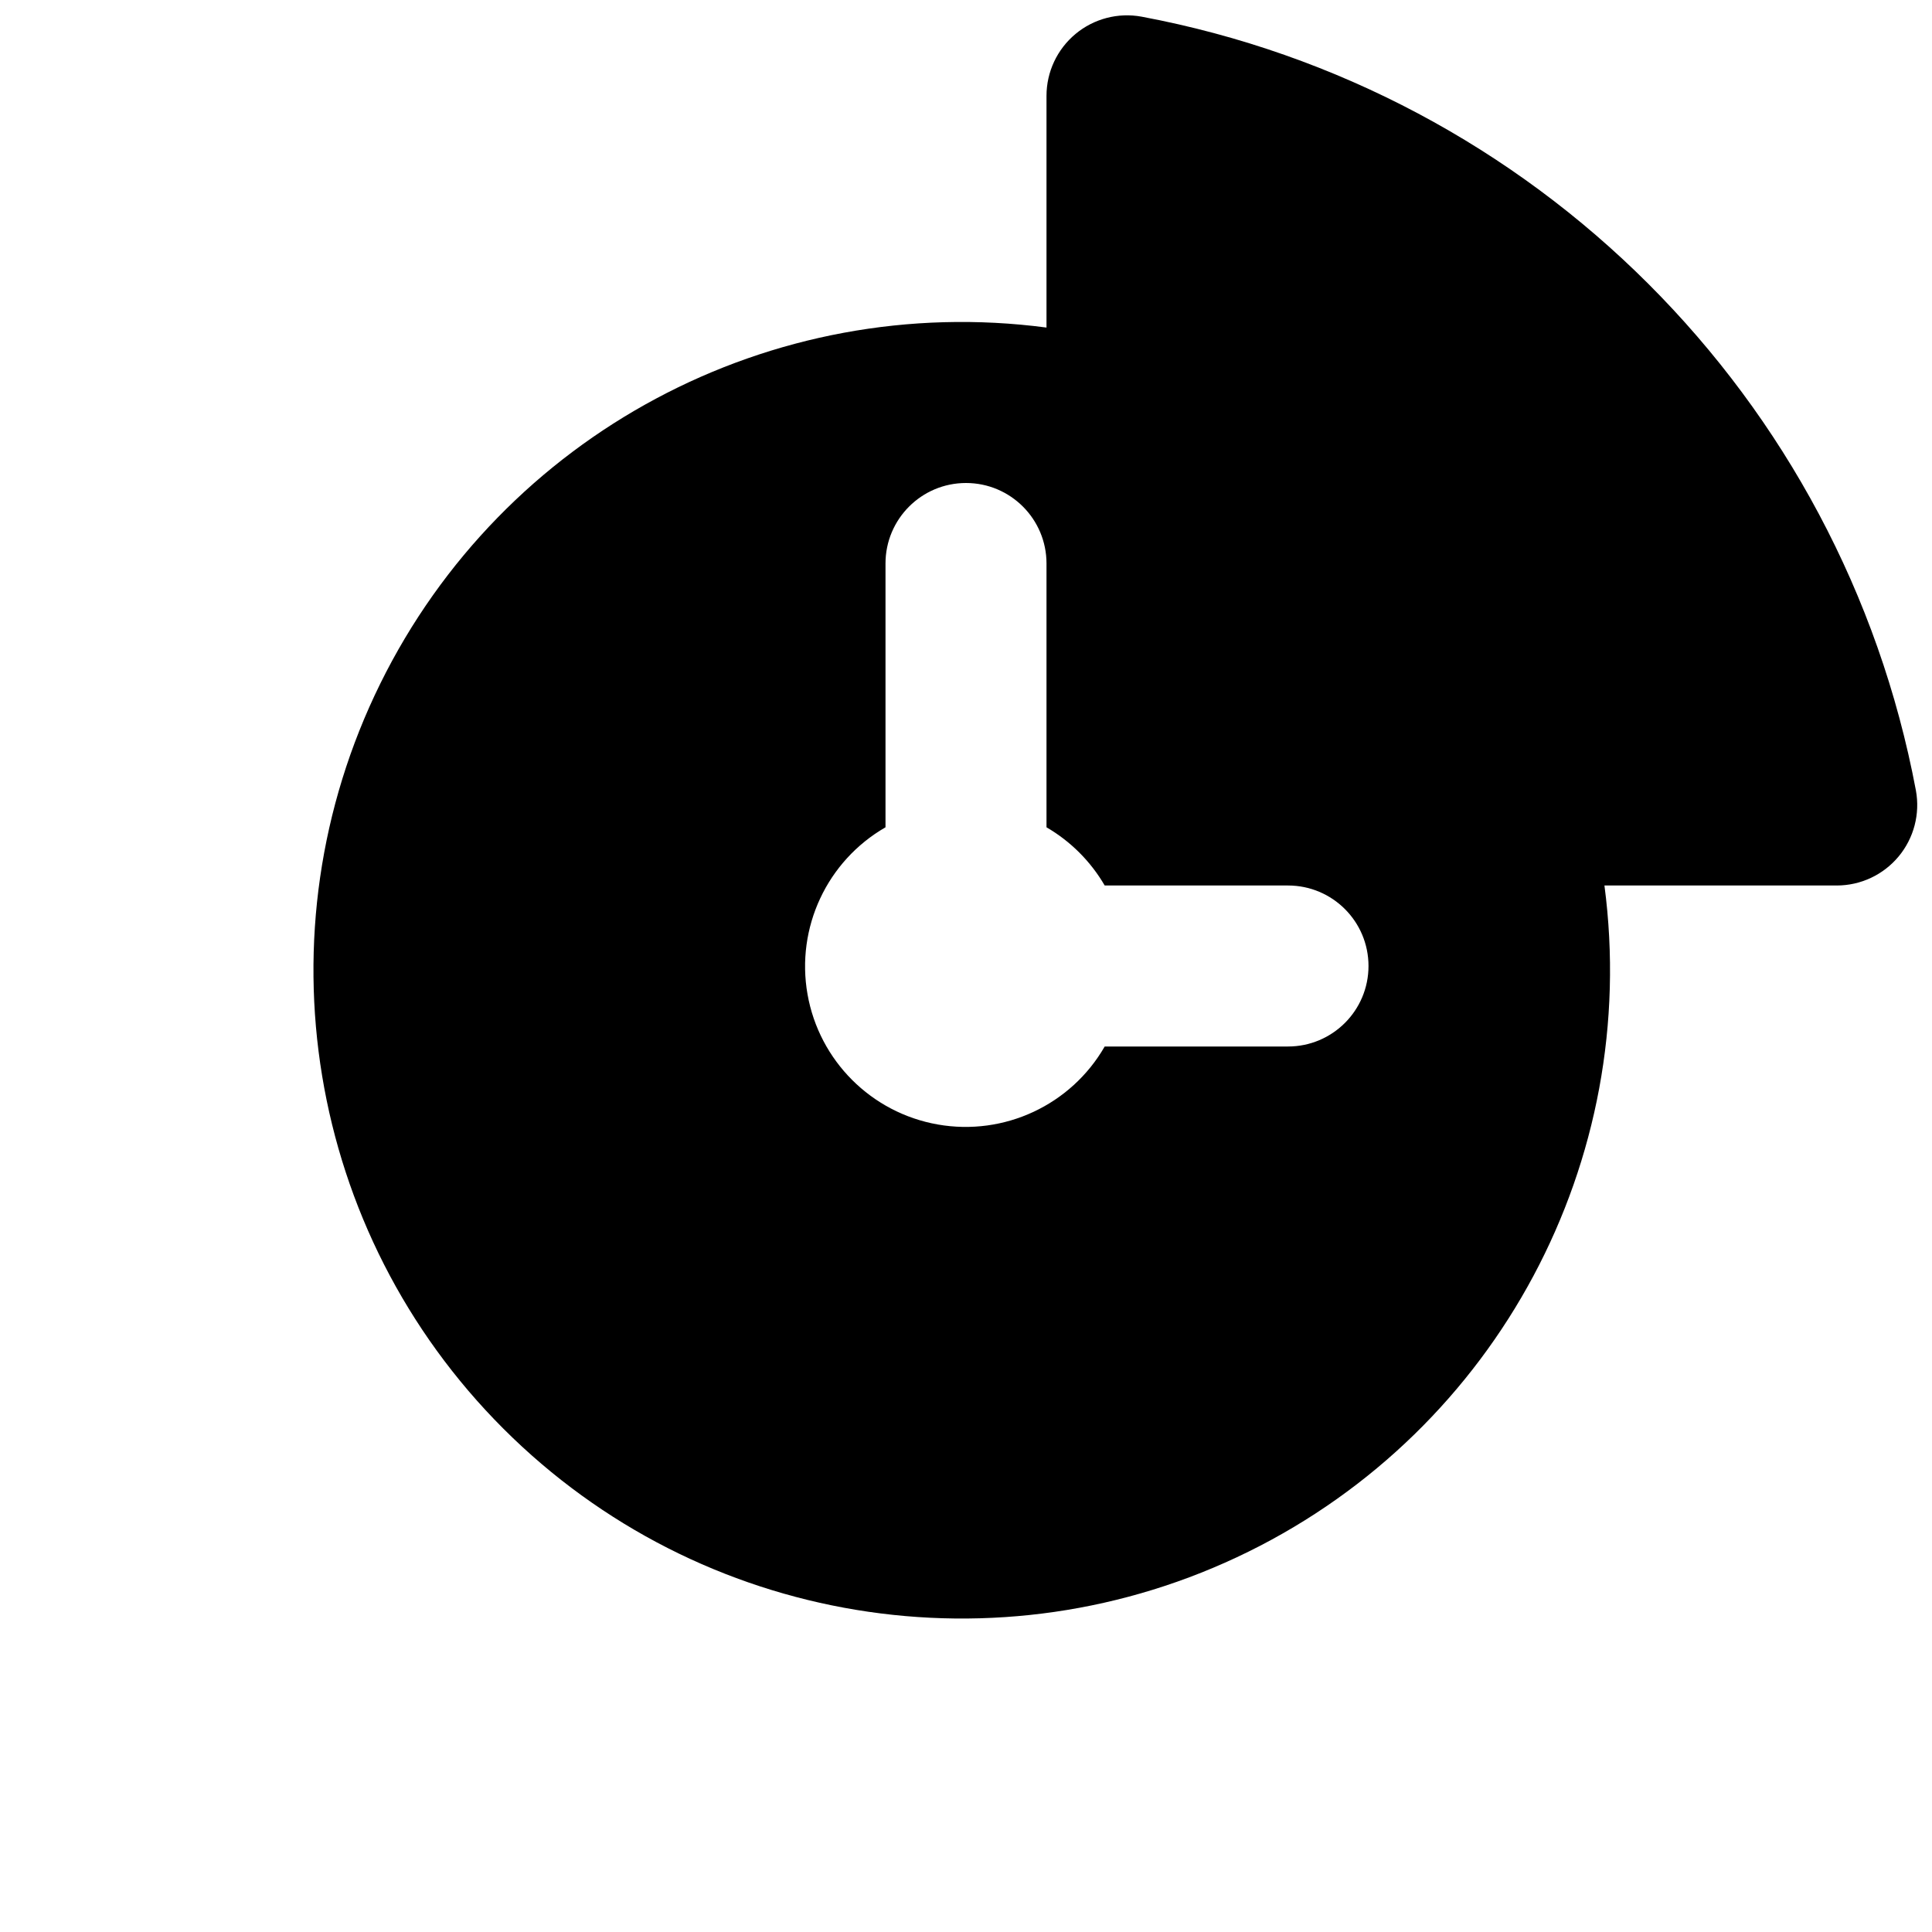
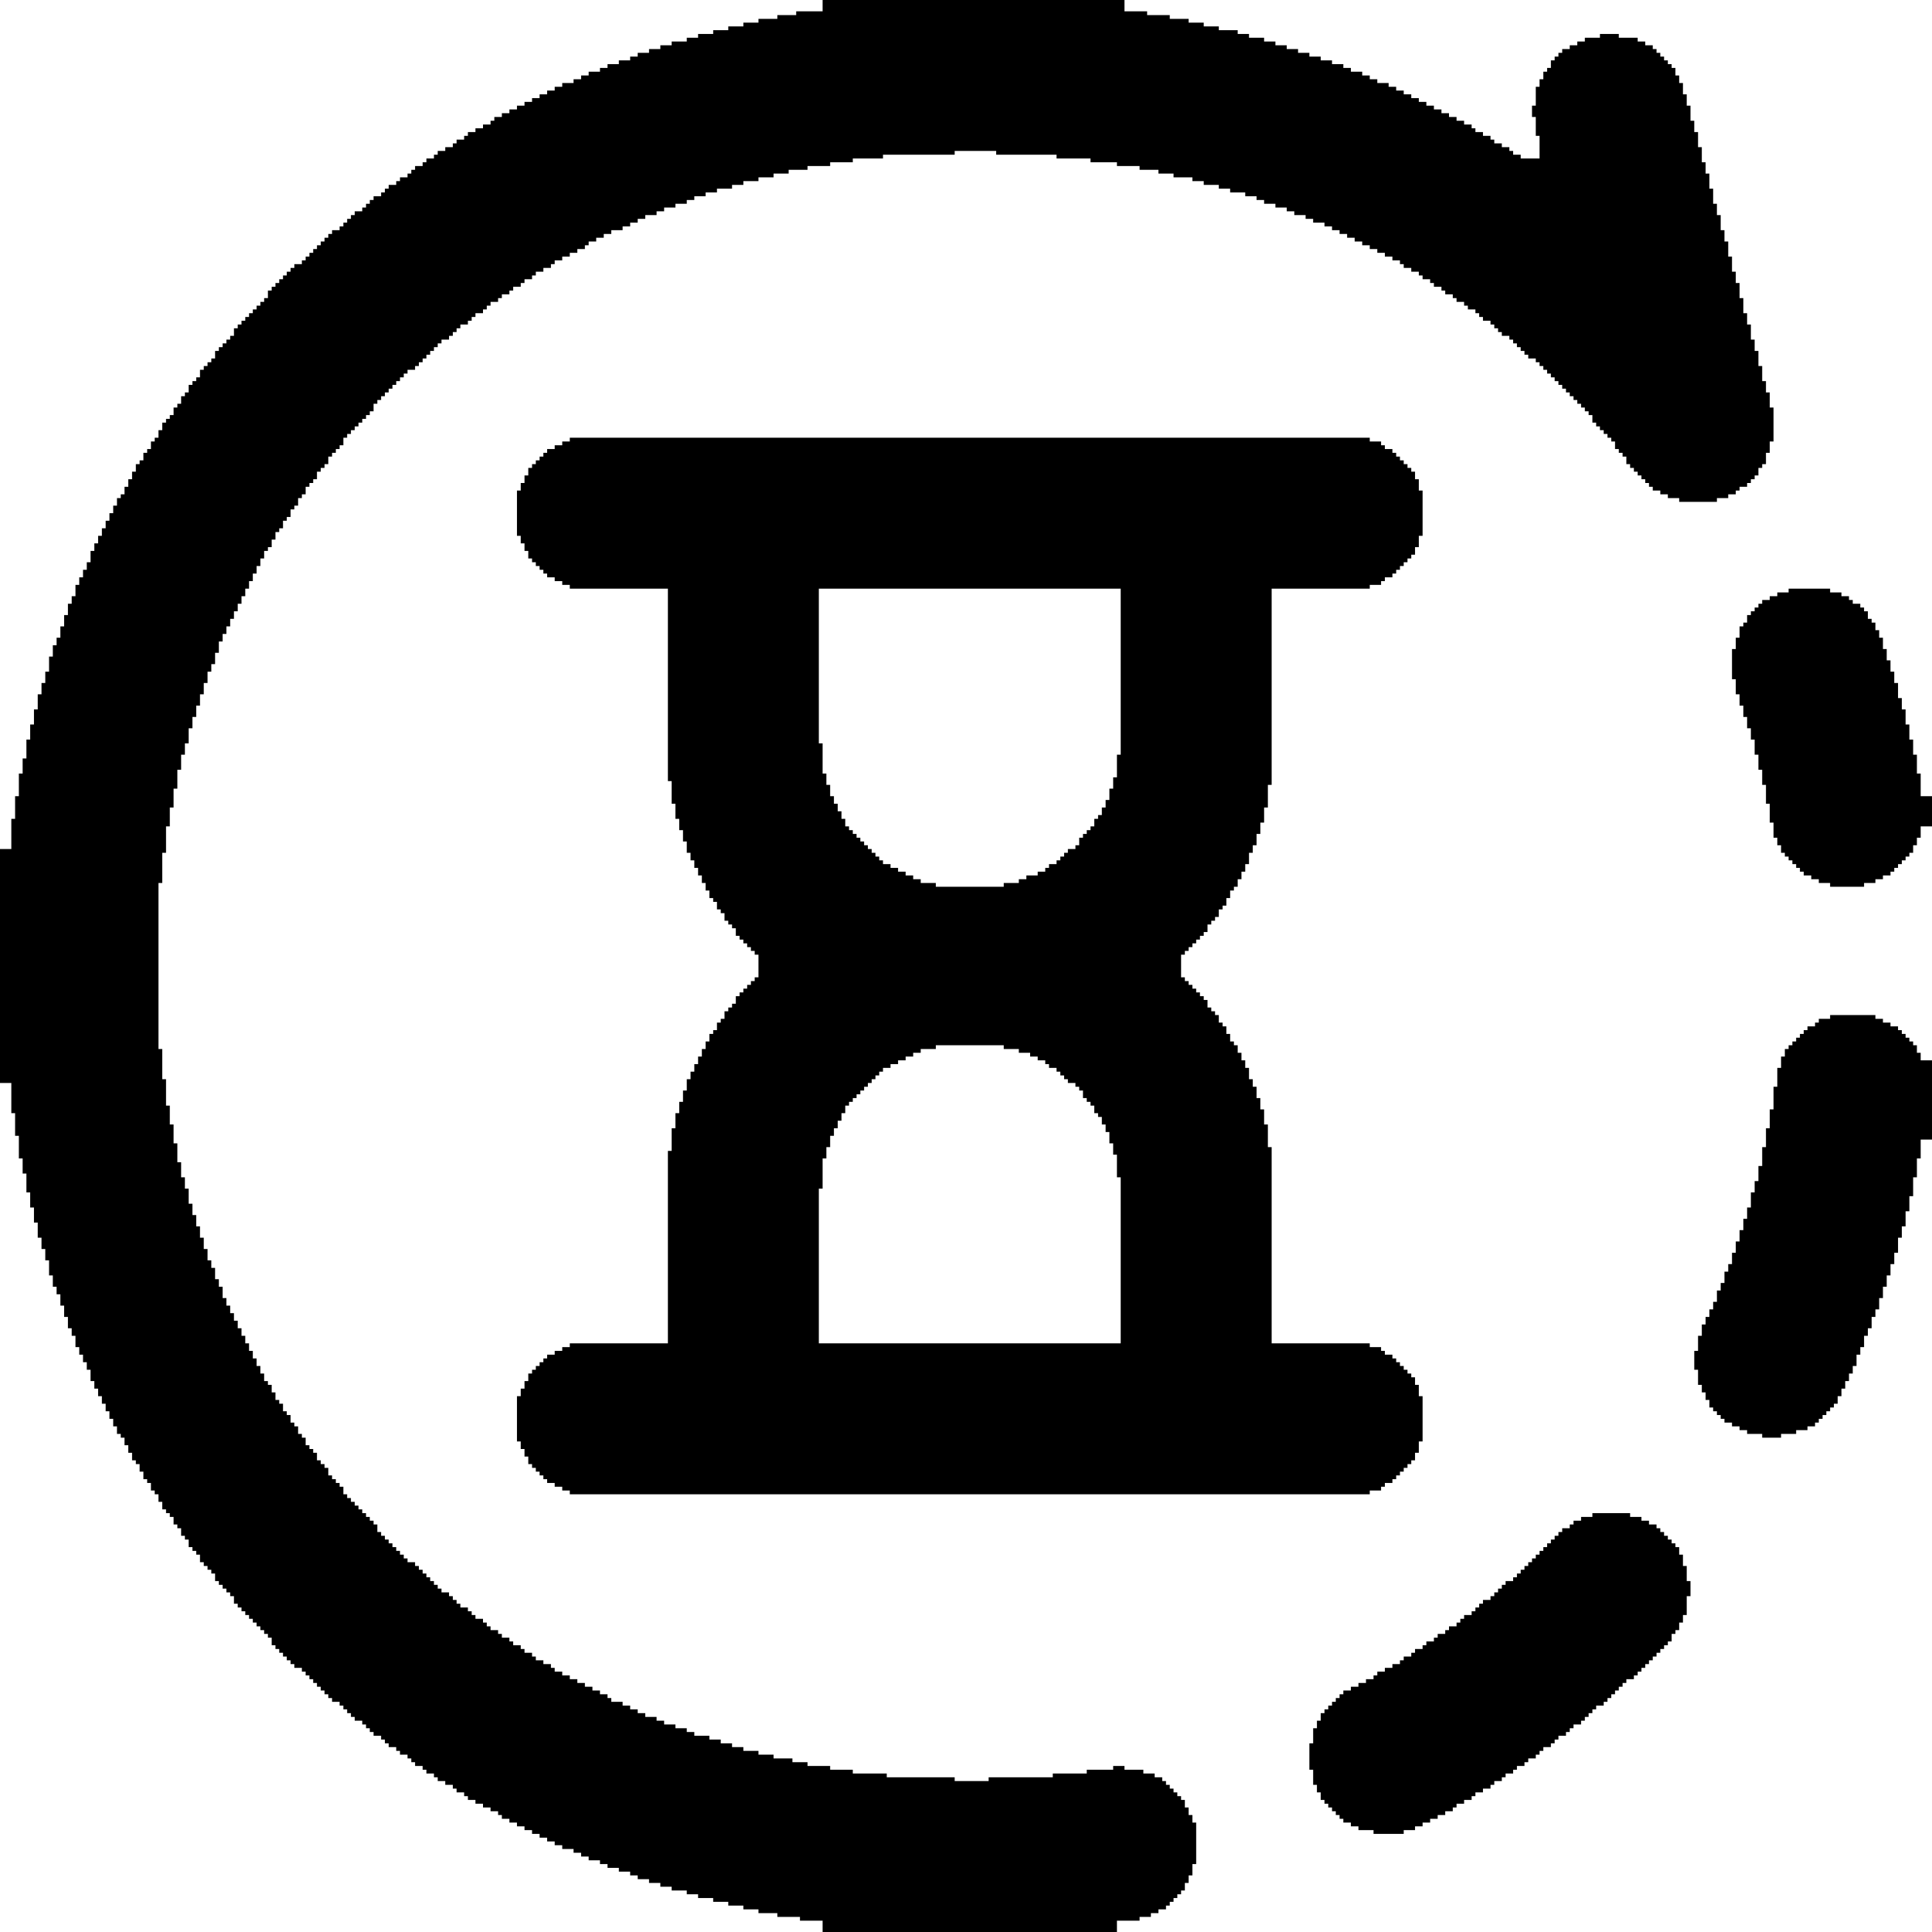
- <svg xmlns="http://www.w3.org/2000/svg" id="Layer_1" viewBox="0 0 24 24">
-   <path d="m14.181.207a1 1 0 0 0 -1.181.983v2.879a8.053 8.053 0 1 0 6.931 6.931h2.886a1 1 0 0 0 .983-1.181 12.047 12.047 0 0 0 -9.619-9.612zm1.819 12.793h-2.277a1.994 1.994 0 1 1 -2.723-2.723v-3.277a1 1 0 0 1 2 0v3.277a2 2 0 0 1 .723.723h2.277a1 1 0 0 1 0 2z" />
+ <svg xmlns="http://www.w3.org/2000/svg" viewBox="0 0 512 512" width="512" height="512">
+   <path fill="#000" d="M218,0h80v1h-80zM218,1h80v1h-80zM218,2h80v1h-80zM211,3h93v1h-93zM206,4h104v1h-104zM201,5h114v1h-114zM197,6h122v1h-122zM193,7h130v1h-130zM189,8h139v1h-139zM185,9h146v1h-146zM424,9h5v1h-5zM182,10h153v1h-153zM420,10h14v1h-14zM178,11h160v1h-160zM418,11h18v1h-18zM175,12h166v1h-166zM416,12h22v1h-22zM172,13h172v1h-172zM414,13h25v1h-25zM169,14h178v1h-178zM413,14h27v1h-27zM167,15h183v1h-183zM412,15h29v1h-29zM164,16h189v1h-189zM411,16h31v1h-31zM161,17h195v1h-195zM411,17h32v1h-32zM159,18h199v1h-199zM410,18h34v1h-34zM156,19h205v1h-205zM409,19h35v1h-35zM154,20h209v1h-209zM409,20h36v1h-36zM152,21h213v1h-213zM408,21h37v1h-37zM149,22h219v1h-219zM408,22h38v1h-38zM147,23h223v1h-223zM407,23h39v1h-39zM145,24h227v1h-227zM407,24h39v1h-39zM143,25h231v1h-231zM407,25h40v1h-40zM141,26h235v1h-235zM407,26h40v1h-40zM139,27h239v1h-239zM407,27h40v1h-40zM137,28h243v1h-243zM406,28h42v1h-42zM135,29h247v1h-247zM406,29h42v1h-42zM133,30h251v1h-251zM406,30h42v1h-42zM131,31h255v1h-255zM407,31h41v1h-41zM130,32h258v1h-258zM407,32h42v1h-42zM128,33h262v1h-262zM407,33h42v1h-42zM126,34h265v1h-265zM407,34h42v1h-42zM124,35h269v1h-269zM407,35h43v1h-43zM123,36h272v1h-272zM408,36h42v1h-42zM121,37h275v1h-275zM408,37h42v1h-42zM120,38h278v1h-278zM408,38h42v1h-42zM118,39h282v1h-282zM408,39h43v1h-43zM116,40h137v1h-137zM264,40h137v1h-137zM408,40h43v1h-43zM115,41h119v1h-119zM280,41h123v1h-123zM408,41h43v1h-43zM113,42h113v1h-113zM289,42h162v1h-162zM112,43h108v1h-108zM296,43h156v1h-156zM110,44h104v1h-104zM302,44h150v1h-150zM109,45h100v1h-100zM307,45h145v1h-145zM108,46h97v1h-97zM311,46h142v1h-142zM106,47h95v1h-95zM316,47h137v1h-137zM105,48h92v1h-92zM319,48h134v1h-134zM103,49h91v1h-91zM323,49h130v1h-130zM102,50h88v1h-88zM326,50h128v1h-128zM101,51h86v1h-86zM330,51h124v1h-124zM99,52h85v1h-85zM333,52h121v1h-121zM98,53h84v1h-84zM335,53h119v1h-119zM97,54h82v1h-82zM338,54h117v1h-117zM96,55h80v1h-80zM341,55h114v1h-114zM94,56h80v1h-80zM343,56h112v1h-112zM93,57h78v1h-78zM346,57h110v1h-110zM92,58h77v1h-77zM348,58h108v1h-108zM91,59h76v1h-76zM351,59h105v1h-105zM90,60h75v1h-75zM353,60h103v1h-103zM88,61h74v1h-74zM355,61h102v1h-102zM87,62h73v1h-73zM357,62h100v1h-100zM86,63h72v1h-72zM359,63h98v1h-98zM85,64h71v1h-71zM361,64h97v1h-97zM84,65h71v1h-71zM363,65h95v1h-95zM83,66h70v1h-70zM365,66h93v1h-93zM82,67h69v1h-69zM367,67h91v1h-91zM81,68h68v1h-68zM369,68h90v1h-90zM80,69h67v1h-67zM371,69h88v1h-88zM78,70h68v1h-68zM372,70h87v1h-87zM77,71h67v1h-67zM374,71h85v1h-85zM76,72h66v1h-66zM376,72h84v1h-84zM75,73h66v1h-66zM377,73h83v1h-83zM74,74h65v1h-65zM379,74h81v1h-81zM73,75h65v1h-65zM380,75h81v1h-81zM72,76h64v1h-64zM382,76h79v1h-79zM71,77h64v1h-64zM383,77h78v1h-78zM71,78h62v1h-62zM385,78h76v1h-76zM70,79h62v1h-62zM386,79h76v1h-76zM69,80h61v1h-61zM388,80h74v1h-74zM68,81h61v1h-61zM389,81h73v1h-73zM67,82h61v1h-61zM391,82h71v1h-71zM66,83h60v1h-60zM392,83h71v1h-71zM65,84h60v1h-60zM393,84h70v1h-70zM64,85h60v1h-60zM395,85h68v1h-68zM63,86h59v1h-59zM396,86h68v1h-68zM62,87h59v1h-59zM397,87h67v1h-67zM62,88h58v1h-58zM398,88h66v1h-66zM61,89h58v1h-58zM400,89h64v1h-64zM60,90h57v1h-57zM401,90h64v1h-64zM59,91h57v1h-57zM402,91h63v1h-63zM58,92h57v1h-57zM403,92h62v1h-62zM57,93h57v1h-57zM404,93h62v1h-62zM57,94h56v1h-56zM405,94h61v1h-61zM56,95h56v1h-56zM407,95h59v1h-59zM55,96h56v1h-56zM408,96h58v1h-58zM54,97h56v1h-56zM409,97h58v1h-58zM53,98h55v1h-55zM410,98h57v1h-57zM53,99h54v1h-54zM411,99h56v1h-56zM52,100h54v1h-54zM412,100h55v1h-55zM51,101h54v1h-54zM413,101h55v1h-55zM50,102h54v1h-54zM414,102h54v1h-54zM50,103h53v1h-53zM415,103h53v1h-53zM49,104h53v1h-53zM416,104h53v1h-53zM48,105h53v1h-53zM417,105h52v1h-52zM48,106h52v1h-52zM418,106h51v1h-51zM47,107h52v1h-52zM419,107h50v1h-50zM46,108h53v1h-53zM420,108h50v1h-50zM46,109h52v1h-52zM421,109h49v1h-49zM45,110h52v1h-52zM422,110h48v1h-48zM44,111h52v1h-52zM422,111h48v1h-48zM43,112h52v1h-52zM423,112h47v1h-47zM43,113h51v1h-51zM424,113h46v1h-46zM42,114h51v1h-51zM425,114h45v1h-45zM42,115h50v1h-50zM426,115h44v1h-44zM41,116h50v1h-50zM151,116h212v1h-212zM427,116h43v1h-43zM40,117h51v1h-51zM149,117h217v1h-217zM428,117h41v1h-41zM40,118h50v1h-50zM147,118h220v1h-220zM428,118h41v1h-41zM39,119h50v1h-50zM145,119h224v1h-224zM429,119h40v1h-40zM38,120h50v1h-50zM144,120h226v1h-226zM430,120h38v1h-38zM38,121h49v1h-49zM143,121h228v1h-228zM431,121h37v1h-37zM37,122h50v1h-50zM142,122h230v1h-230zM431,122h37v1h-37zM36,123h50v1h-50zM141,123h232v1h-232zM432,123h35v1h-35zM36,124h49v1h-49zM140,124h234v1h-234zM433,124h33v1h-33zM35,125h49v1h-49zM140,125h235v1h-235zM434,125h32v1h-32zM35,126h49v1h-49zM139,126h236v1h-236zM435,126h30v1h-30zM34,127h49v1h-49zM139,127h237v1h-237zM436,127h28v1h-28zM34,128h48v1h-48zM138,128h238v1h-238zM437,128h26v1h-26zM33,129h48v1h-48zM138,129h238v1h-238zM438,129h23v1h-23zM33,130h48v1h-48zM137,130h240v1h-240zM440,130h20v1h-20zM32,131h48v1h-48zM137,131h240v1h-240zM442,131h16v1h-16zM31,132h48v1h-48zM137,132h240v1h-240zM445,132h10v1h-10zM31,133h48v1h-48zM137,133h240v1h-240zM30,134h48v1h-48zM137,134h240v1h-240zM30,135h47v1h-47zM137,135h240v1h-240zM29,136h48v1h-48zM137,136h240v1h-240zM29,137h47v1h-47zM137,137h240v1h-240zM28,138h47v1h-47zM137,138h240v1h-240zM28,139h47v1h-47zM137,139h240v1h-240zM27,140h47v1h-47zM137,140h240v1h-240zM27,141h46v1h-46zM137,141h240v1h-240zM26,142h47v1h-47zM138,142h238v1h-238zM26,143h46v1h-46zM138,143h238v1h-238zM25,144h47v1h-47zM139,144h237v1h-237zM25,145h46v1h-46zM139,145h236v1h-236zM24,146h46v1h-46zM140,146h235v1h-235zM24,147h46v1h-46zM140,147h234v1h-234zM24,148h45v1h-45zM141,148h232v1h-232zM23,149h46v1h-46zM142,149h230v1h-230zM23,150h45v1h-45zM143,150h228v1h-228zM22,151h46v1h-46zM144,151h226v1h-226zM22,152h45v1h-45zM145,152h224v1h-224zM21,153h46v1h-46zM147,153h220v1h-220zM21,154h45v1h-45zM149,154h217v1h-217zM20,155h46v1h-46zM151,155h212v1h-212zM20,156h45v1h-45zM177,156h40v1h-40zM297,156h40v1h-40zM474,156h11v1h-11zM20,157h45v1h-45zM177,157h40v1h-40zM297,157h40v1h-40zM471,157h17v1h-17zM19,158h45v1h-45zM177,158h40v1h-40zM297,158h40v1h-40zM469,158h21v1h-21zM19,159h45v1h-45zM177,159h40v1h-40zM297,159h40v1h-40zM467,159h24v1h-24zM18,160h45v1h-45zM177,160h40v1h-40zM297,160h40v1h-40zM466,160h27v1h-27zM18,161h45v1h-45zM177,161h40v1h-40zM297,161h40v1h-40zM465,161h29v1h-29zM18,162h44v1h-44zM177,162h40v1h-40zM297,162h40v1h-40zM464,162h31v1h-31zM17,163h45v1h-45zM177,163h40v1h-40zM297,163h40v1h-40zM463,163h32v1h-32zM17,164h44v1h-44zM177,164h40v1h-40zM297,164h40v1h-40zM463,164h33v1h-33zM17,165h44v1h-44zM177,165h40v1h-40zM297,165h40v1h-40zM462,165h35v1h-35zM16,166h44v1h-44zM177,166h40v1h-40zM297,166h40v1h-40zM461,166h36v1h-36zM16,167h44v1h-44zM177,167h40v1h-40zM297,167h40v1h-40zM461,167h37v1h-37zM16,168h43v1h-43zM177,168h40v1h-40zM297,168h40v1h-40zM461,168h37v1h-37zM15,169h44v1h-44zM177,169h40v1h-40zM297,169h40v1h-40zM460,169h39v1h-39zM15,170h43v1h-43zM177,170h40v1h-40zM297,170h40v1h-40zM460,170h39v1h-39zM14,171h44v1h-44zM177,171h40v1h-40zM297,171h40v1h-40zM460,171h39v1h-39zM14,172h44v1h-44zM177,172h40v1h-40zM297,172h40v1h-40zM459,172h41v1h-41zM14,173h43v1h-43zM177,173h40v1h-40zM297,173h40v1h-40zM459,173h41v1h-41zM13,174h44v1h-44zM177,174h40v1h-40zM297,174h40v1h-40zM459,174h41v1h-41zM13,175h44v1h-44zM177,175h40v1h-40zM297,175h40v1h-40zM459,175h42v1h-42zM13,176h43v1h-43zM177,176h40v1h-40zM297,176h40v1h-40zM459,176h42v1h-42zM13,177h43v1h-43zM177,177h40v1h-40zM297,177h40v1h-40zM459,177h42v1h-42zM12,178h43v1h-43zM177,178h40v1h-40zM297,178h40v1h-40zM459,178h43v1h-43zM12,179h43v1h-43zM177,179h40v1h-40zM297,179h40v1h-40zM459,179h43v1h-43zM12,180h43v1h-43zM177,180h40v1h-40zM297,180h40v1h-40zM460,180h42v1h-42zM11,181h43v1h-43zM177,181h40v1h-40zM297,181h40v1h-40zM460,181h43v1h-43zM11,182h43v1h-43zM177,182h40v1h-40zM297,182h40v1h-40zM460,182h43v1h-43zM11,183h43v1h-43zM177,183h40v1h-40zM297,183h40v1h-40zM460,183h43v1h-43zM10,184h43v1h-43zM177,184h40v1h-40zM297,184h40v1h-40zM461,184h42v1h-42zM10,185h43v1h-43zM177,185h40v1h-40zM297,185h40v1h-40zM461,185h43v1h-43zM10,186h43v1h-43zM177,186h40v1h-40zM297,186h40v1h-40zM461,186h43v1h-43zM10,187h42v1h-42zM177,187h40v1h-40zM297,187h40v1h-40zM462,187h42v1h-42zM9,188h43v1h-43zM177,188h40v1h-40zM297,188h40v1h-40zM462,188h43v1h-43zM9,189h43v1h-43zM177,189h40v1h-40zM297,189h40v1h-40zM462,189h43v1h-43zM9,190h42v1h-42zM177,190h40v1h-40zM297,190h40v1h-40zM463,190h42v1h-42zM9,191h42v1h-42zM177,191h40v1h-40zM297,191h40v1h-40zM463,191h42v1h-42zM8,192h43v1h-43zM177,192h40v1h-40zM297,192h40v1h-40zM463,192h43v1h-43zM8,193h42v1h-42zM177,193h40v1h-40zM297,193h40v1h-40zM464,193h42v1h-42zM8,194h42v1h-42zM177,194h40v1h-40zM297,194h40v1h-40zM464,194h42v1h-42zM8,195h42v1h-42zM177,195h40v1h-40zM297,195h40v1h-40zM464,195h42v1h-42zM7,196h43v1h-43zM177,196h40v1h-40zM297,196h40v1h-40zM465,196h42v1h-42zM7,197h42v1h-42zM177,197h41v1h-41zM297,197h40v1h-40zM465,197h42v1h-42zM7,198h42v1h-42zM177,198h41v1h-41zM297,198h40v1h-40zM465,198h42v1h-42zM7,199h42v1h-42zM177,199h41v1h-41zM297,199h40v1h-40zM465,199h42v1h-42zM7,200h41v1h-41zM177,200h41v1h-41zM296,200h41v1h-41zM466,200h42v1h-42zM6,201h42v1h-42zM177,201h41v1h-41zM296,201h41v1h-41zM466,201h42v1h-42zM6,202h42v1h-42zM177,202h41v1h-41zM296,202h41v1h-41zM466,202h42v1h-42zM6,203h42v1h-42zM177,203h41v1h-41zM296,203h41v1h-41zM466,203h42v1h-42zM6,204h41v1h-41zM177,204h41v1h-41zM296,204h41v1h-41zM467,204h41v1h-41zM5,205h42v1h-42zM177,205h42v1h-42zM296,205h41v1h-41zM467,205h42v1h-42zM5,206h42v1h-42zM177,206h42v1h-42zM295,206h42v1h-42zM467,206h42v1h-42zM5,207h42v1h-42zM178,207h41v1h-41zM295,207h42v1h-42zM467,207h42v1h-42zM5,208h42v1h-42zM178,208h42v1h-42zM295,208h41v1h-41zM468,208h41v1h-41zM5,209h41v1h-41zM178,209h42v1h-42zM294,209h42v1h-42zM468,209h41v1h-41zM5,210h41v1h-41zM178,210h42v1h-42zM294,210h42v1h-42zM468,210h41v1h-41zM4,211h42v1h-42zM178,211h43v1h-43zM294,211h42v1h-42zM468,211h44v1h-44zM4,212h42v1h-42zM178,212h43v1h-43zM293,212h43v1h-43zM468,212h44v1h-44zM4,213h42v1h-42zM179,213h43v1h-43zM293,213h43v1h-43zM469,213h43v1h-43zM4,214h41v1h-41zM179,214h43v1h-43zM292,214h43v1h-43zM469,214h43v1h-43zM4,215h41v1h-41zM179,215h44v1h-44zM292,215h43v1h-43zM469,215h43v1h-43zM4,216h41v1h-41zM179,216h44v1h-44zM291,216h44v1h-44zM469,216h43v1h-43zM3,217h42v1h-42zM180,217h44v1h-44zM290,217h45v1h-45zM469,217h43v1h-43zM3,218h42v1h-42zM180,218h44v1h-44zM290,218h44v1h-44zM470,218h42v1h-42zM3,219h41v1h-41zM180,219h45v1h-45zM289,219h45v1h-45zM470,219h39v1h-39zM3,220h41v1h-41zM181,220h45v1h-45zM288,220h46v1h-46zM470,220h39v1h-39zM3,221h41v1h-41zM181,221h46v1h-46zM287,221h46v1h-46zM470,221h39v1h-39zM3,222h41v1h-41zM181,222h47v1h-47zM286,222h47v1h-47zM471,222h37v1h-37zM3,223h41v1h-41zM182,223h47v1h-47zM286,223h47v1h-47zM471,223h37v1h-37zM3,224h41v1h-41zM182,224h48v1h-48zM285,224h47v1h-47zM472,224h35v1h-35zM0,225h44v1h-44zM182,225h49v1h-49zM283,225h49v1h-49zM472,225h35v1h-35zM0,226h43v1h-43zM183,226h49v1h-49zM282,226h49v1h-49zM473,226h33v1h-33zM0,227h43v1h-43zM183,227h50v1h-50zM281,227h50v1h-50zM474,227h31v1h-31zM0,228h43v1h-43zM184,228h50v1h-50zM280,228h51v1h-51zM475,228h29v1h-29zM0,229h43v1h-43zM184,229h52v1h-52zM278,229h52v1h-52zM476,229h27v1h-27zM0,230h43v1h-43zM185,230h53v1h-53zM277,230h53v1h-53zM477,230h25v1h-25zM0,231h43v1h-43zM185,231h55v1h-55zM275,231h54v1h-54zM478,231h23v1h-23zM0,232h43v1h-43zM186,232h56v1h-56zM272,232h57v1h-57zM480,232h19v1h-19zM0,233h43v1h-43zM186,233h58v1h-58zM270,233h58v1h-58zM482,233h15v1h-15zM0,234h42v1h-42zM187,234h61v1h-61zM266,234h62v1h-62zM485,234h9v1h-9zM0,235h42v1h-42zM187,235h140v1h-140zM0,236h42v1h-42zM188,236h138v1h-138zM0,237h42v1h-42zM188,237h138v1h-138zM0,238h42v1h-42zM189,238h136v1h-136zM0,239h42v1h-42zM190,239h135v1h-135zM0,240h42v1h-42zM190,240h134v1h-134zM0,241h42v1h-42zM191,241h132v1h-132zM0,242h42v1h-42zM192,242h131v1h-131zM0,243h42v1h-42zM192,243h130v1h-130zM0,244h42v1h-42zM193,244h128v1h-128zM0,245h42v1h-42zM194,245h126v1h-126zM0,246h42v1h-42zM195,246h125v1h-125zM0,247h42v1h-42zM195,247h124v1h-124zM0,248h42v1h-42zM196,248h122v1h-122zM0,249h42v1h-42zM197,249h120v1h-120zM0,250h42v1h-42zM198,250h118v1h-118zM0,251h42v1h-42zM199,251h116v1h-116zM0,252h42v1h-42zM200,252h114v1h-114zM0,253h42v1h-42zM201,253h112v1h-112zM0,254h42v1h-42zM201,254h112v1h-112zM0,255h42v1h-42zM201,255h112v1h-112zM0,256h42v1h-42zM201,256h112v1h-112zM0,257h42v1h-42zM201,257h112v1h-112zM0,258h42v1h-42zM201,258h112v1h-112zM0,259h42v1h-42zM200,259h114v1h-114zM0,260h42v1h-42zM199,260h116v1h-116zM0,261h42v1h-42zM198,261h118v1h-118zM0,262h42v1h-42zM197,262h120v1h-120zM0,263h42v1h-42zM196,263h122v1h-122zM0,264h42v1h-42zM195,264h124v1h-124zM0,265h42v1h-42zM195,265h125v1h-125zM0,266h42v1h-42zM194,266h126v1h-126zM0,267h42v1h-42zM193,267h128v1h-128zM0,268h42v1h-42zM192,268h130v1h-130zM0,269h42v1h-42zM192,269h131v1h-131zM485,269h12v1h-12zM0,270h42v1h-42zM191,270h132v1h-132zM482,270h17v1h-17zM0,271h42v1h-42zM190,271h134v1h-134zM481,271h20v1h-20zM0,272h42v1h-42zM190,272h135v1h-135zM479,272h24v1h-24zM0,273h42v1h-42zM189,273h136v1h-136zM478,273h26v1h-26zM0,274h42v1h-42zM188,274h138v1h-138zM477,274h28v1h-28zM0,275h42v1h-42zM188,275h138v1h-138zM476,275h30v1h-30zM0,276h42v1h-42zM187,276h140v1h-140zM475,276h32v1h-32zM0,277h42v1h-42zM187,277h61v1h-61zM266,277h62v1h-62zM474,277h34v1h-34zM0,278h43v1h-43zM186,278h58v1h-58zM270,278h58v1h-58zM473,278h35v1h-35zM0,279h43v1h-43zM186,279h56v1h-56zM273,279h56v1h-56zM473,279h36v1h-36zM0,280h43v1h-43zM185,280h55v1h-55zM275,280h54v1h-54zM472,280h37v1h-37zM0,281h43v1h-43zM185,281h53v1h-53zM277,281h53v1h-53zM472,281h40v1h-40zM0,282h43v1h-43zM184,282h52v1h-52zM278,282h52v1h-52zM472,282h40v1h-40zM0,283h43v1h-43zM184,283h50v1h-50zM280,283h51v1h-51zM471,283h41v1h-41zM0,284h43v1h-43zM183,284h50v1h-50zM281,284h50v1h-50zM471,284h41v1h-41zM0,285h43v1h-43zM183,285h49v1h-49zM282,285h49v1h-49zM471,285h41v1h-41zM0,286h44v1h-44zM182,286h49v1h-49zM283,286h49v1h-49zM471,286h41v1h-41zM3,287h41v1h-41zM182,287h48v1h-48zM285,287h47v1h-47zM471,287h41v1h-41zM3,288h41v1h-41zM182,288h47v1h-47zM286,288h47v1h-47zM470,288h42v1h-42zM3,289h41v1h-41zM181,289h47v1h-47zM287,289h46v1h-46zM470,289h42v1h-42zM3,290h41v1h-41zM181,290h46v1h-46zM287,290h46v1h-46zM470,290h42v1h-42zM3,291h41v1h-41zM181,291h45v1h-45zM288,291h46v1h-46zM470,291h42v1h-42zM3,292h41v1h-41zM180,292h45v1h-45zM289,292h45v1h-45zM470,292h42v1h-42zM3,293h42v1h-42zM180,293h44v1h-44zM290,293h44v1h-44zM470,293h42v1h-42zM3,294h42v1h-42zM180,294h44v1h-44zM290,294h45v1h-45zM469,294h43v1h-43zM4,295h41v1h-41zM179,295h44v1h-44zM291,295h44v1h-44zM469,295h43v1h-43zM4,296h41v1h-41zM179,296h44v1h-44zM292,296h43v1h-43zM469,296h43v1h-43zM4,297h41v1h-41zM179,297h43v1h-43zM292,297h43v1h-43zM469,297h43v1h-43zM4,298h42v1h-42zM179,298h43v1h-43zM293,298h43v1h-43zM469,298h43v1h-43zM4,299h42v1h-42zM178,299h43v1h-43zM293,299h43v1h-43zM468,299h44v1h-44zM4,300h42v1h-42zM178,300h43v1h-43zM294,300h42v1h-42zM468,300h44v1h-44zM5,301h41v1h-41zM178,301h42v1h-42zM294,301h42v1h-42zM468,301h44v1h-44zM5,302h41v1h-41zM178,302h42v1h-42zM294,302h42v1h-42zM468,302h41v1h-41zM5,303h42v1h-42zM178,303h42v1h-42zM295,303h41v1h-41zM468,303h41v1h-41zM5,304h42v1h-42zM178,304h41v1h-41zM295,304h42v1h-42zM467,304h42v1h-42zM5,305h42v1h-42zM177,305h42v1h-42zM295,305h42v1h-42zM467,305h42v1h-42zM5,306h42v1h-42zM177,306h42v1h-42zM296,306h41v1h-41zM467,306h42v1h-42zM6,307h41v1h-41zM177,307h41v1h-41zM296,307h41v1h-41zM467,307h41v1h-41zM6,308h42v1h-42zM177,308h41v1h-41zM296,308h41v1h-41zM467,308h41v1h-41zM6,309h42v1h-42zM177,309h41v1h-41zM296,309h41v1h-41zM466,309h42v1h-42zM6,310h42v1h-42zM177,310h41v1h-41zM296,310h41v1h-41zM466,310h42v1h-42zM7,311h41v1h-41zM177,311h41v1h-41zM296,311h41v1h-41zM466,311h42v1h-42zM7,312h42v1h-42zM177,312h41v1h-41zM297,312h40v1h-40zM466,312h41v1h-41zM7,313h42v1h-42zM177,313h41v1h-41zM297,313h40v1h-40zM465,313h42v1h-42zM7,314h42v1h-42zM177,314h41v1h-41zM297,314h40v1h-40zM465,314h42v1h-42zM7,315h43v1h-43zM177,315h40v1h-40zM297,315h40v1h-40zM465,315h42v1h-42zM8,316h42v1h-42zM177,316h40v1h-40zM297,316h40v1h-40zM464,316h43v1h-43zM8,317h42v1h-42zM177,317h40v1h-40zM297,317h40v1h-40zM464,317h42v1h-42zM8,318h42v1h-42zM177,318h40v1h-40zM297,318h40v1h-40zM464,318h42v1h-42zM8,319h43v1h-43zM177,319h40v1h-40zM297,319h40v1h-40zM464,319h42v1h-42zM9,320h42v1h-42zM177,320h40v1h-40zM297,320h40v1h-40zM463,320h43v1h-43zM9,321h42v1h-42zM177,321h40v1h-40zM297,321h40v1h-40zM463,321h42v1h-42zM9,322h43v1h-43zM177,322h40v1h-40zM297,322h40v1h-40zM463,322h42v1h-42zM9,323h43v1h-43zM177,323h40v1h-40zM297,323h40v1h-40zM462,323h43v1h-43zM10,324h42v1h-42zM177,324h40v1h-40zM297,324h40v1h-40zM462,324h43v1h-43zM10,325h43v1h-43zM177,325h40v1h-40zM297,325h40v1h-40zM462,325h42v1h-42zM10,326h43v1h-43zM177,326h40v1h-40zM297,326h40v1h-40zM461,326h43v1h-43zM10,327h43v1h-43zM177,327h40v1h-40zM297,327h40v1h-40zM461,327h43v1h-43zM11,328h43v1h-43zM177,328h40v1h-40zM297,328h40v1h-40zM461,328h42v1h-42zM11,329h43v1h-43zM177,329h40v1h-40zM297,329h40v1h-40zM460,329h43v1h-43zM11,330h43v1h-43zM177,330h40v1h-40zM297,330h40v1h-40zM460,330h43v1h-43zM12,331h43v1h-43zM177,331h40v1h-40zM297,331h40v1h-40zM460,331h43v1h-43zM12,332h43v1h-43zM177,332h40v1h-40zM297,332h40v1h-40zM459,332h43v1h-43zM12,333h43v1h-43zM177,333h40v1h-40zM297,333h40v1h-40zM459,333h43v1h-43zM13,334h43v1h-43zM177,334h40v1h-40zM297,334h40v1h-40zM459,334h43v1h-43zM13,335h43v1h-43zM177,335h40v1h-40zM297,335h40v1h-40zM458,335h43v1h-43zM13,336h44v1h-44zM177,336h40v1h-40zM297,336h40v1h-40zM458,336h43v1h-43zM13,337h44v1h-44zM177,337h40v1h-40zM297,337h40v1h-40zM457,337h44v1h-44zM14,338h43v1h-43zM177,338h40v1h-40zM297,338h40v1h-40zM457,338h43v1h-43zM14,339h44v1h-44zM177,339h40v1h-40zM297,339h40v1h-40zM457,339h43v1h-43zM14,340h44v1h-44zM177,340h40v1h-40zM297,340h40v1h-40zM456,340h44v1h-44zM15,341h44v1h-44zM177,341h40v1h-40zM297,341h40v1h-40zM456,341h43v1h-43zM15,342h44v1h-44zM177,342h40v1h-40zM297,342h40v1h-40zM455,342h44v1h-44zM16,343h43v1h-43zM177,343h40v1h-40zM297,343h40v1h-40zM455,343h44v1h-44zM16,344h44v1h-44zM177,344h40v1h-40zM297,344h40v1h-40zM455,344h43v1h-43zM16,345h44v1h-44zM177,345h40v1h-40zM297,345h40v1h-40zM454,345h44v1h-44zM17,346h44v1h-44zM177,346h40v1h-40zM297,346h40v1h-40zM454,346h44v1h-44zM17,347h44v1h-44zM177,347h40v1h-40zM297,347h40v1h-40zM453,347h44v1h-44zM17,348h45v1h-45zM177,348h40v1h-40zM297,348h40v1h-40zM453,348h44v1h-44zM18,349h44v1h-44zM177,349h40v1h-40zM297,349h40v1h-40zM452,349h44v1h-44zM18,350h45v1h-45zM177,350h40v1h-40zM297,350h40v1h-40zM452,350h44v1h-44zM18,351h45v1h-45zM177,351h40v1h-40zM297,351h40v1h-40zM451,351h45v1h-45zM19,352h45v1h-45zM177,352h40v1h-40zM297,352h40v1h-40zM451,352h44v1h-44zM19,353h45v1h-45zM177,353h40v1h-40zM297,353h40v1h-40zM451,353h44v1h-44zM20,354h45v1h-45zM177,354h40v1h-40zM297,354h40v1h-40zM450,354h44v1h-44zM20,355h45v1h-45zM177,355h40v1h-40zM297,355h40v1h-40zM450,355h44v1h-44zM20,356h46v1h-46zM151,356h212v1h-212zM450,356h44v1h-44zM21,357h45v1h-45zM149,357h217v1h-217zM450,357h43v1h-43zM21,358h46v1h-46zM147,358h220v1h-220zM449,358h44v1h-44zM22,359h45v1h-45zM145,359h224v1h-224zM449,359h43v1h-43zM22,360h46v1h-46zM144,360h226v1h-226zM449,360h43v1h-43zM23,361h45v1h-45zM143,361h228v1h-228zM449,361h43v1h-43zM23,362h46v1h-46zM142,362h230v1h-230zM449,362h42v1h-42zM24,363h45v1h-45zM141,363h232v1h-232zM450,363h41v1h-41zM24,364h46v1h-46zM140,364h234v1h-234zM450,364h40v1h-40zM24,365h46v1h-46zM140,365h235v1h-235zM450,365h40v1h-40zM25,366h46v1h-46zM139,366h236v1h-236zM450,366h39v1h-39zM25,367h47v1h-47zM139,367h237v1h-237zM451,367h38v1h-38zM26,368h46v1h-46zM138,368h238v1h-238zM451,368h37v1h-37zM26,369h47v1h-47zM138,369h238v1h-238zM452,369h36v1h-36zM27,370h46v1h-46zM137,370h240v1h-240zM452,370h35v1h-35zM27,371h47v1h-47zM137,371h240v1h-240zM453,371h34v1h-34zM28,372h47v1h-47zM137,372h240v1h-240zM453,372h33v1h-33zM28,373h47v1h-47zM137,373h240v1h-240zM454,373h31v1h-31zM29,374h47v1h-47zM137,374h240v1h-240zM455,374h29v1h-29zM29,375h48v1h-48zM137,375h240v1h-240zM456,375h27v1h-27zM30,376h47v1h-47zM137,376h240v1h-240zM457,376h25v1h-25zM30,377h48v1h-48zM137,377h240v1h-240zM459,377h22v1h-22zM31,378h48v1h-48zM137,378h240v1h-240zM461,378h18v1h-18zM31,379h48v1h-48zM137,379h240v1h-240zM463,379h13v1h-13zM32,380h48v1h-48zM137,380h240v1h-240zM467,380h5v1h-5zM33,381h48v1h-48zM137,381h240v1h-240zM33,382h48v1h-48zM138,382h238v1h-238zM34,383h48v1h-48zM138,383h238v1h-238zM34,384h49v1h-49zM139,384h237v1h-237zM35,385h49v1h-49zM139,385h236v1h-236zM35,386h49v1h-49zM140,386h235v1h-235zM36,387h49v1h-49zM140,387h234v1h-234zM37,388h49v1h-49zM141,388h232v1h-232zM37,389h50v1h-50zM142,389h230v1h-230zM38,390h49v1h-49zM143,390h228v1h-228zM38,391h50v1h-50zM144,391h226v1h-226zM39,392h50v1h-50zM145,392h224v1h-224zM40,393h50v1h-50zM147,393h220v1h-220zM40,394h51v1h-51zM149,394h217v1h-217zM41,395h50v1h-50zM151,395h212v1h-212zM42,396h50v1h-50zM42,397h51v1h-51zM43,398h51v1h-51zM43,399h52v1h-52zM44,400h52v1h-52zM45,401h52v1h-52zM422,401h10v1h-10zM46,402h52v1h-52zM419,402h16v1h-16zM46,403h53v1h-53zM417,403h20v1h-20zM47,404h53v1h-53zM416,404h23v1h-23zM48,405h52v1h-52zM414,405h26v1h-26zM48,406h53v1h-53zM413,406h28v1h-28zM49,407h53v1h-53zM412,407h30v1h-30zM50,408h53v1h-53zM411,408h32v1h-32zM50,409h54v1h-54zM410,409h34v1h-34zM51,410h54v1h-54zM409,410h36v1h-36zM52,411h54v1h-54zM408,411h37v1h-37zM53,412h54v1h-54zM407,412h39v1h-39zM53,413h55v1h-55zM406,413h40v1h-40zM54,414h56v1h-56zM405,414h41v1h-41zM55,415h56v1h-56zM404,415h43v1h-43zM56,416h56v1h-56zM403,416h44v1h-44zM57,417h56v1h-56zM402,417h45v1h-45zM57,418h57v1h-57zM401,418h46v1h-46zM58,419h57v1h-57zM399,419h49v1h-49zM59,420h57v1h-57zM398,420h50v1h-50zM60,421h57v1h-57zM397,421h51v1h-51zM61,422h58v1h-58zM396,422h52v1h-52zM62,423h58v1h-58zM395,423h52v1h-52zM62,424h59v1h-59zM393,424h54v1h-54zM63,425h59v1h-59zM392,425h55v1h-55zM64,426h60v1h-60zM391,426h56v1h-56zM65,427h60v1h-60zM390,427h57v1h-57zM66,428h60v1h-60zM388,428h58v1h-58zM67,429h61v1h-61zM387,429h59v1h-59zM68,430h61v1h-61zM386,430h59v1h-59zM69,431h61v1h-61zM384,431h61v1h-61zM70,432h62v1h-62zM383,432h61v1h-61zM71,433h62v1h-62zM381,433h62v1h-62zM72,434h63v1h-63zM380,434h63v1h-63zM72,435h64v1h-64zM378,435h64v1h-64zM73,436h65v1h-65zM377,436h64v1h-64zM74,437h65v1h-65zM375,437h65v1h-65zM75,438h66v1h-66zM374,438h65v1h-65zM76,439h66v1h-66zM372,439h66v1h-66zM77,440h67v1h-67zM371,440h66v1h-66zM78,441h68v1h-68zM369,441h67v1h-67zM80,442h67v1h-67zM367,442h68v1h-68zM81,443h68v1h-68zM365,443h69v1h-69zM82,444h69v1h-69zM364,444h69v1h-69zM83,445h70v1h-70zM362,445h69v1h-69zM84,446h71v1h-71zM360,446h70v1h-70zM85,447h72v1h-72zM358,447h71v1h-71zM86,448h73v1h-73zM356,448h72v1h-72zM87,449h74v1h-74zM355,449h72v1h-72zM88,450h74v1h-74zM354,450h72v1h-72zM90,451h75v1h-75zM353,451h72v1h-72zM91,452h76v1h-76zM352,452h71v1h-71zM92,453h77v1h-77zM351,453h71v1h-71zM93,454h78v1h-78zM350,454h71v1h-71zM94,455h80v1h-80zM350,455h70v1h-70zM96,456h80v1h-80zM349,456h70v1h-70zM97,457h82v1h-82zM349,457h68v1h-68zM98,458h84v1h-84zM348,458h68v1h-68zM99,459h85v1h-85zM348,459h67v1h-67zM101,460h87v1h-87zM348,460h65v1h-65zM102,461h89v1h-89zM348,461h64v1h-64zM103,462h91v1h-91zM347,462h64v1h-64zM105,463h92v1h-92zM347,463h62v1h-62zM106,464h95v1h-95zM347,464h61v1h-61zM108,465h97v1h-97zM347,465h60v1h-60zM109,466h101v1h-101zM347,466h58v1h-58zM110,467h104v1h-104zM347,467h57v1h-57zM112,468h108v1h-108zM295,468h3v1h-3zM347,468h55v1h-55zM113,469h113v1h-113zM288,469h15v1h-15zM348,469h53v1h-53zM115,470h120v1h-120zM279,470h27v1h-27zM348,470h51v1h-51zM116,471h137v1h-137zM262,471h46v1h-46zM348,471h50v1h-50zM118,472h191v1h-191zM348,472h48v1h-48zM120,473h190v1h-190zM349,473h46v1h-46zM121,474h190v1h-190zM349,474h44v1h-44zM123,475h189v1h-189zM350,475h41v1h-41zM124,476h189v1h-189zM350,476h40v1h-40zM126,477h188v1h-188zM351,477h37v1h-37zM128,478h186v1h-186zM352,478h34v1h-34zM130,479h185v1h-185zM353,479h32v1h-32zM132,480h183v1h-183zM354,480h29v1h-29zM133,481h183v1h-183zM355,481h26v1h-26zM135,482h181v1h-181zM356,482h23v1h-23zM137,483h180v1h-180zM358,483h19v1h-19zM139,484h178v1h-178zM360,484h15v1h-15zM141,485h176v1h-176zM364,485h8v1h-8zM143,486h174v1h-174zM145,487h172v1h-172zM147,488h170v1h-170zM149,489h168v1h-168zM152,490h165v1h-165zM154,491h163v1h-163zM156,492h161v1h-161zM159,493h158v1h-158zM161,494h155v1h-155zM164,495h152v1h-152zM167,496h149v1h-149zM169,497h146v1h-146zM172,498h143v1h-143zM175,499h139v1h-139zM178,500h136v1h-136zM182,501h131v1h-131zM185,502h127v1h-127zM189,503h122v1h-122zM193,504h117v1h-117zM197,505h112v1h-112zM201,506h106v1h-106zM206,507h99v1h-99zM212,508h90v1h-90zM218,509h78v1h-78zM218,510h78v1h-78zM218,511h78v1h-78z" />
</svg>
